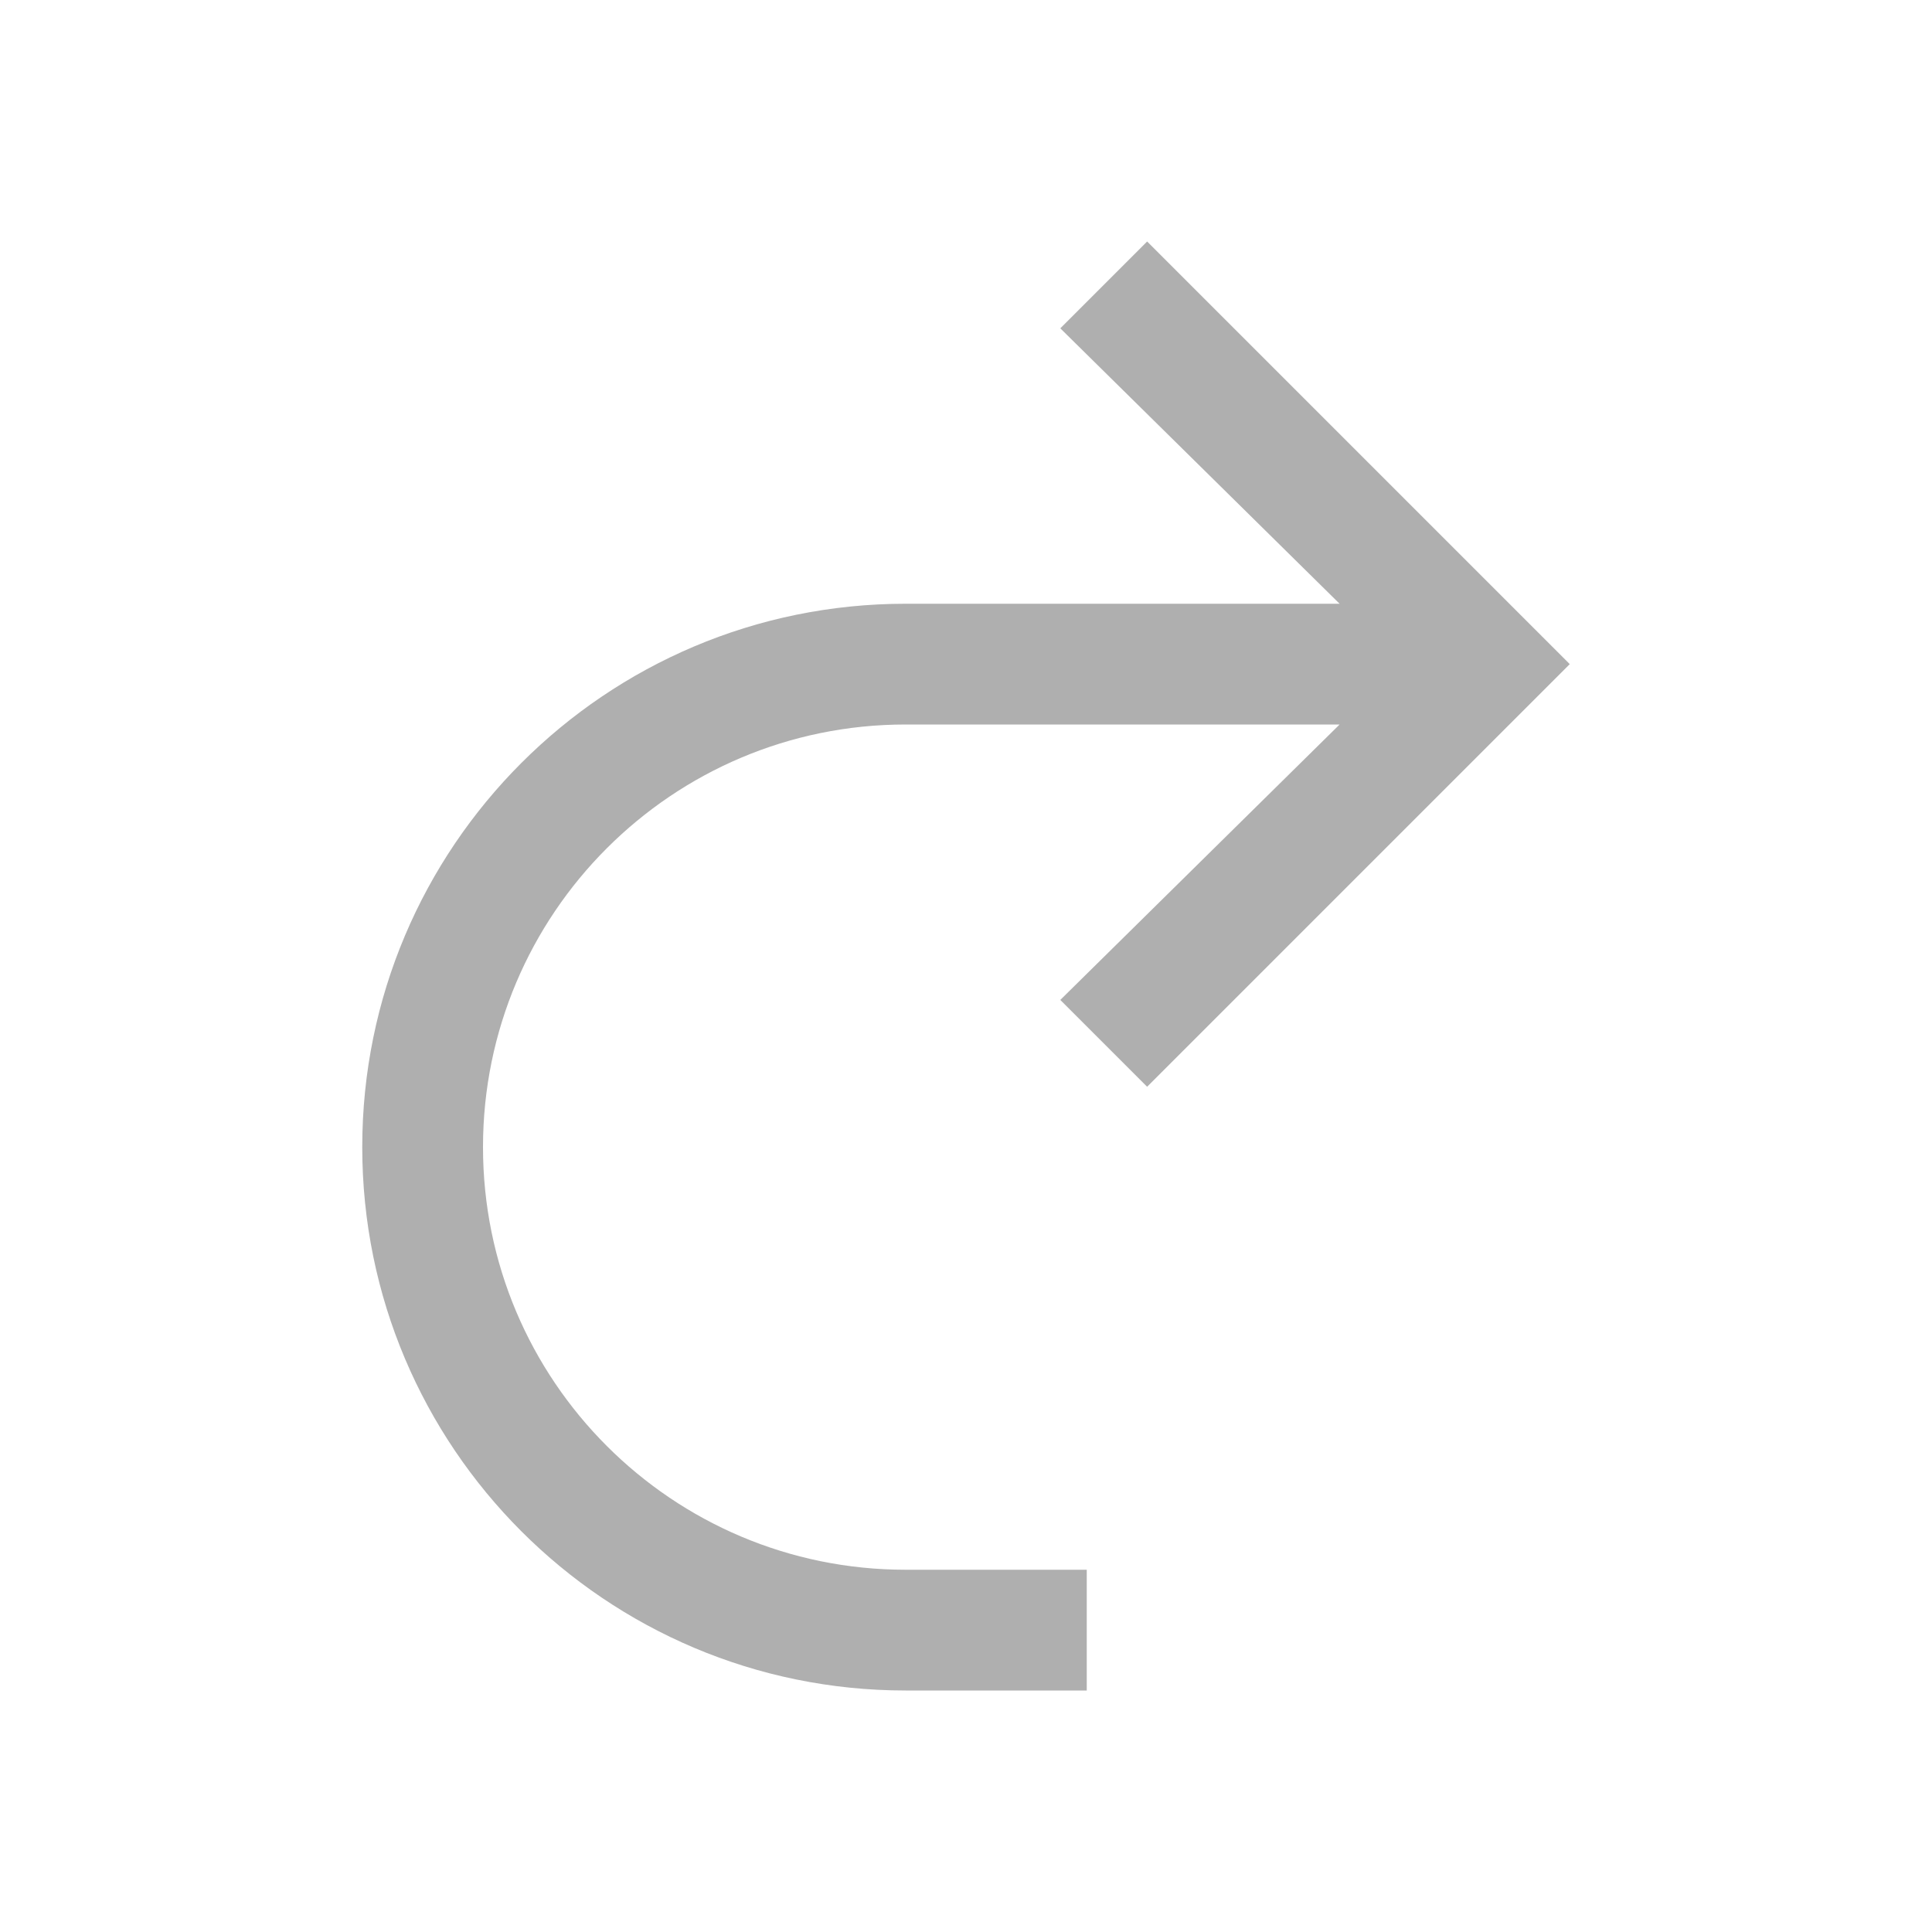
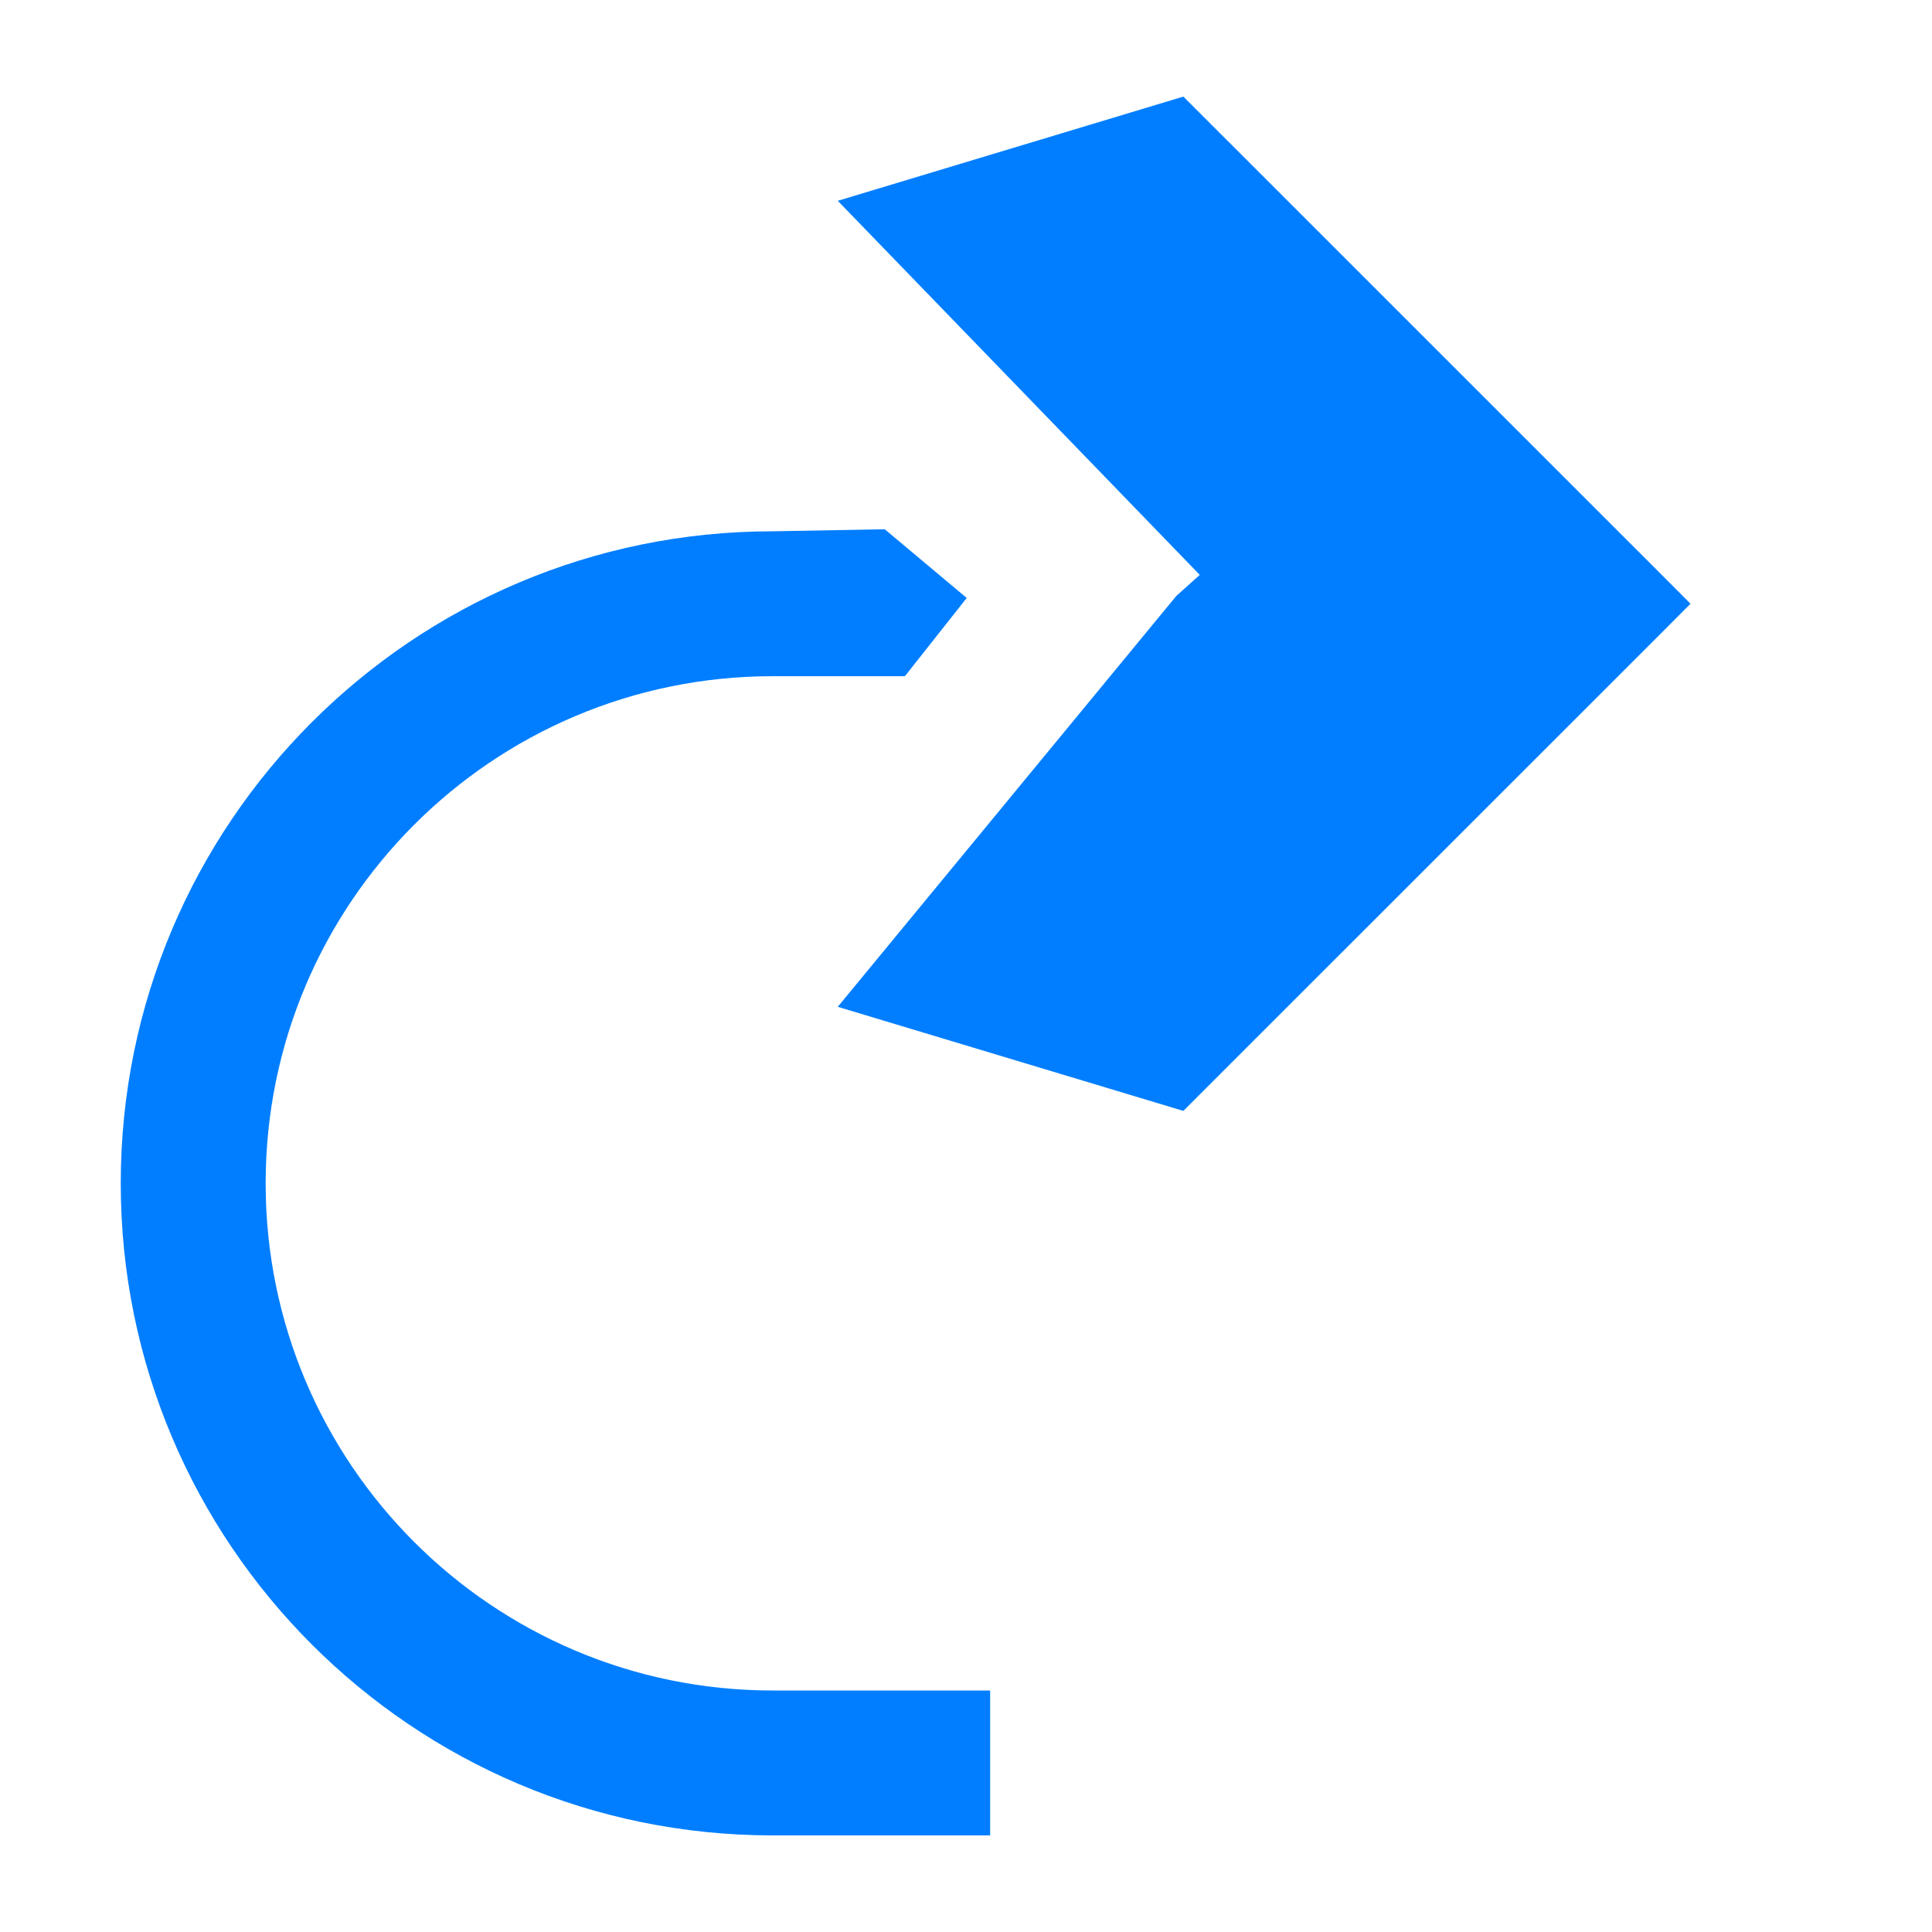
- <svg xmlns="http://www.w3.org/2000/svg" viewBox="0 0 16 16">
+ <svg xmlns="http://www.w3.org/2000/svg" viewBox="0 0 16 16" version="1.1" id="svg6">
  <defs id="defs3051">
    <style type="text/css" id="current-color-scheme">
      .ColorScheme-Text {
        color:#afafaf;
      }
      </style>
  </defs>
-   <path style="fill:currentColor;fill-opacity:1;stroke:none" d="M 9.5 2 L 8.781 2.719 L 11.094 5 L 10 5 L 8.812 5 L 8 5 L 7.5 5 C 5.015 5 3 7.015 3 9.5 C 3 11.985 5.015 14 7.5 14 L 8 14 L 9 14 L 9 13 L 8 13 L 7.5 13 C 5.567 13 4 11.433 4 9.5 C 4 7.567 5.567 6 7.5 6 L 8 6 L 8.812 6 L 10 6 L 11.094 6 L 8.781 8.281 L 9.5 9 L 12.781 5.719 L 13 5.5 L 12.781 5.281 L 9.5 2 z " class="ColorScheme-Text" />
+   <path style="color:#afafaf;fill:#007eff;fill-opacity:1;stroke:none;stroke-width:1.2" d="M 9.8,0.8 13.738,4.737 14,5 13.738,5.263 9.8,9.2 6.938,8.338 9.742,4.935 8.006,4.952 7.494,5.6 H 7 6.4 C 4.08,5.6 2.2,7.48 2.2,9.8 2.2,12.12 4.08,14 6.4,14 H 7 8.2 v 1.2 H 7 6.4 C 3.418,15.2 1,12.782 1,9.8 1,6.818 3.418,4.4 6.4,4.4 L 7.327,4.383 8.006,4.952 9.742,4.935 9.936,4.761 6.938,1.663 Z" class="ColorScheme-Text" id="path4" />
</svg>
